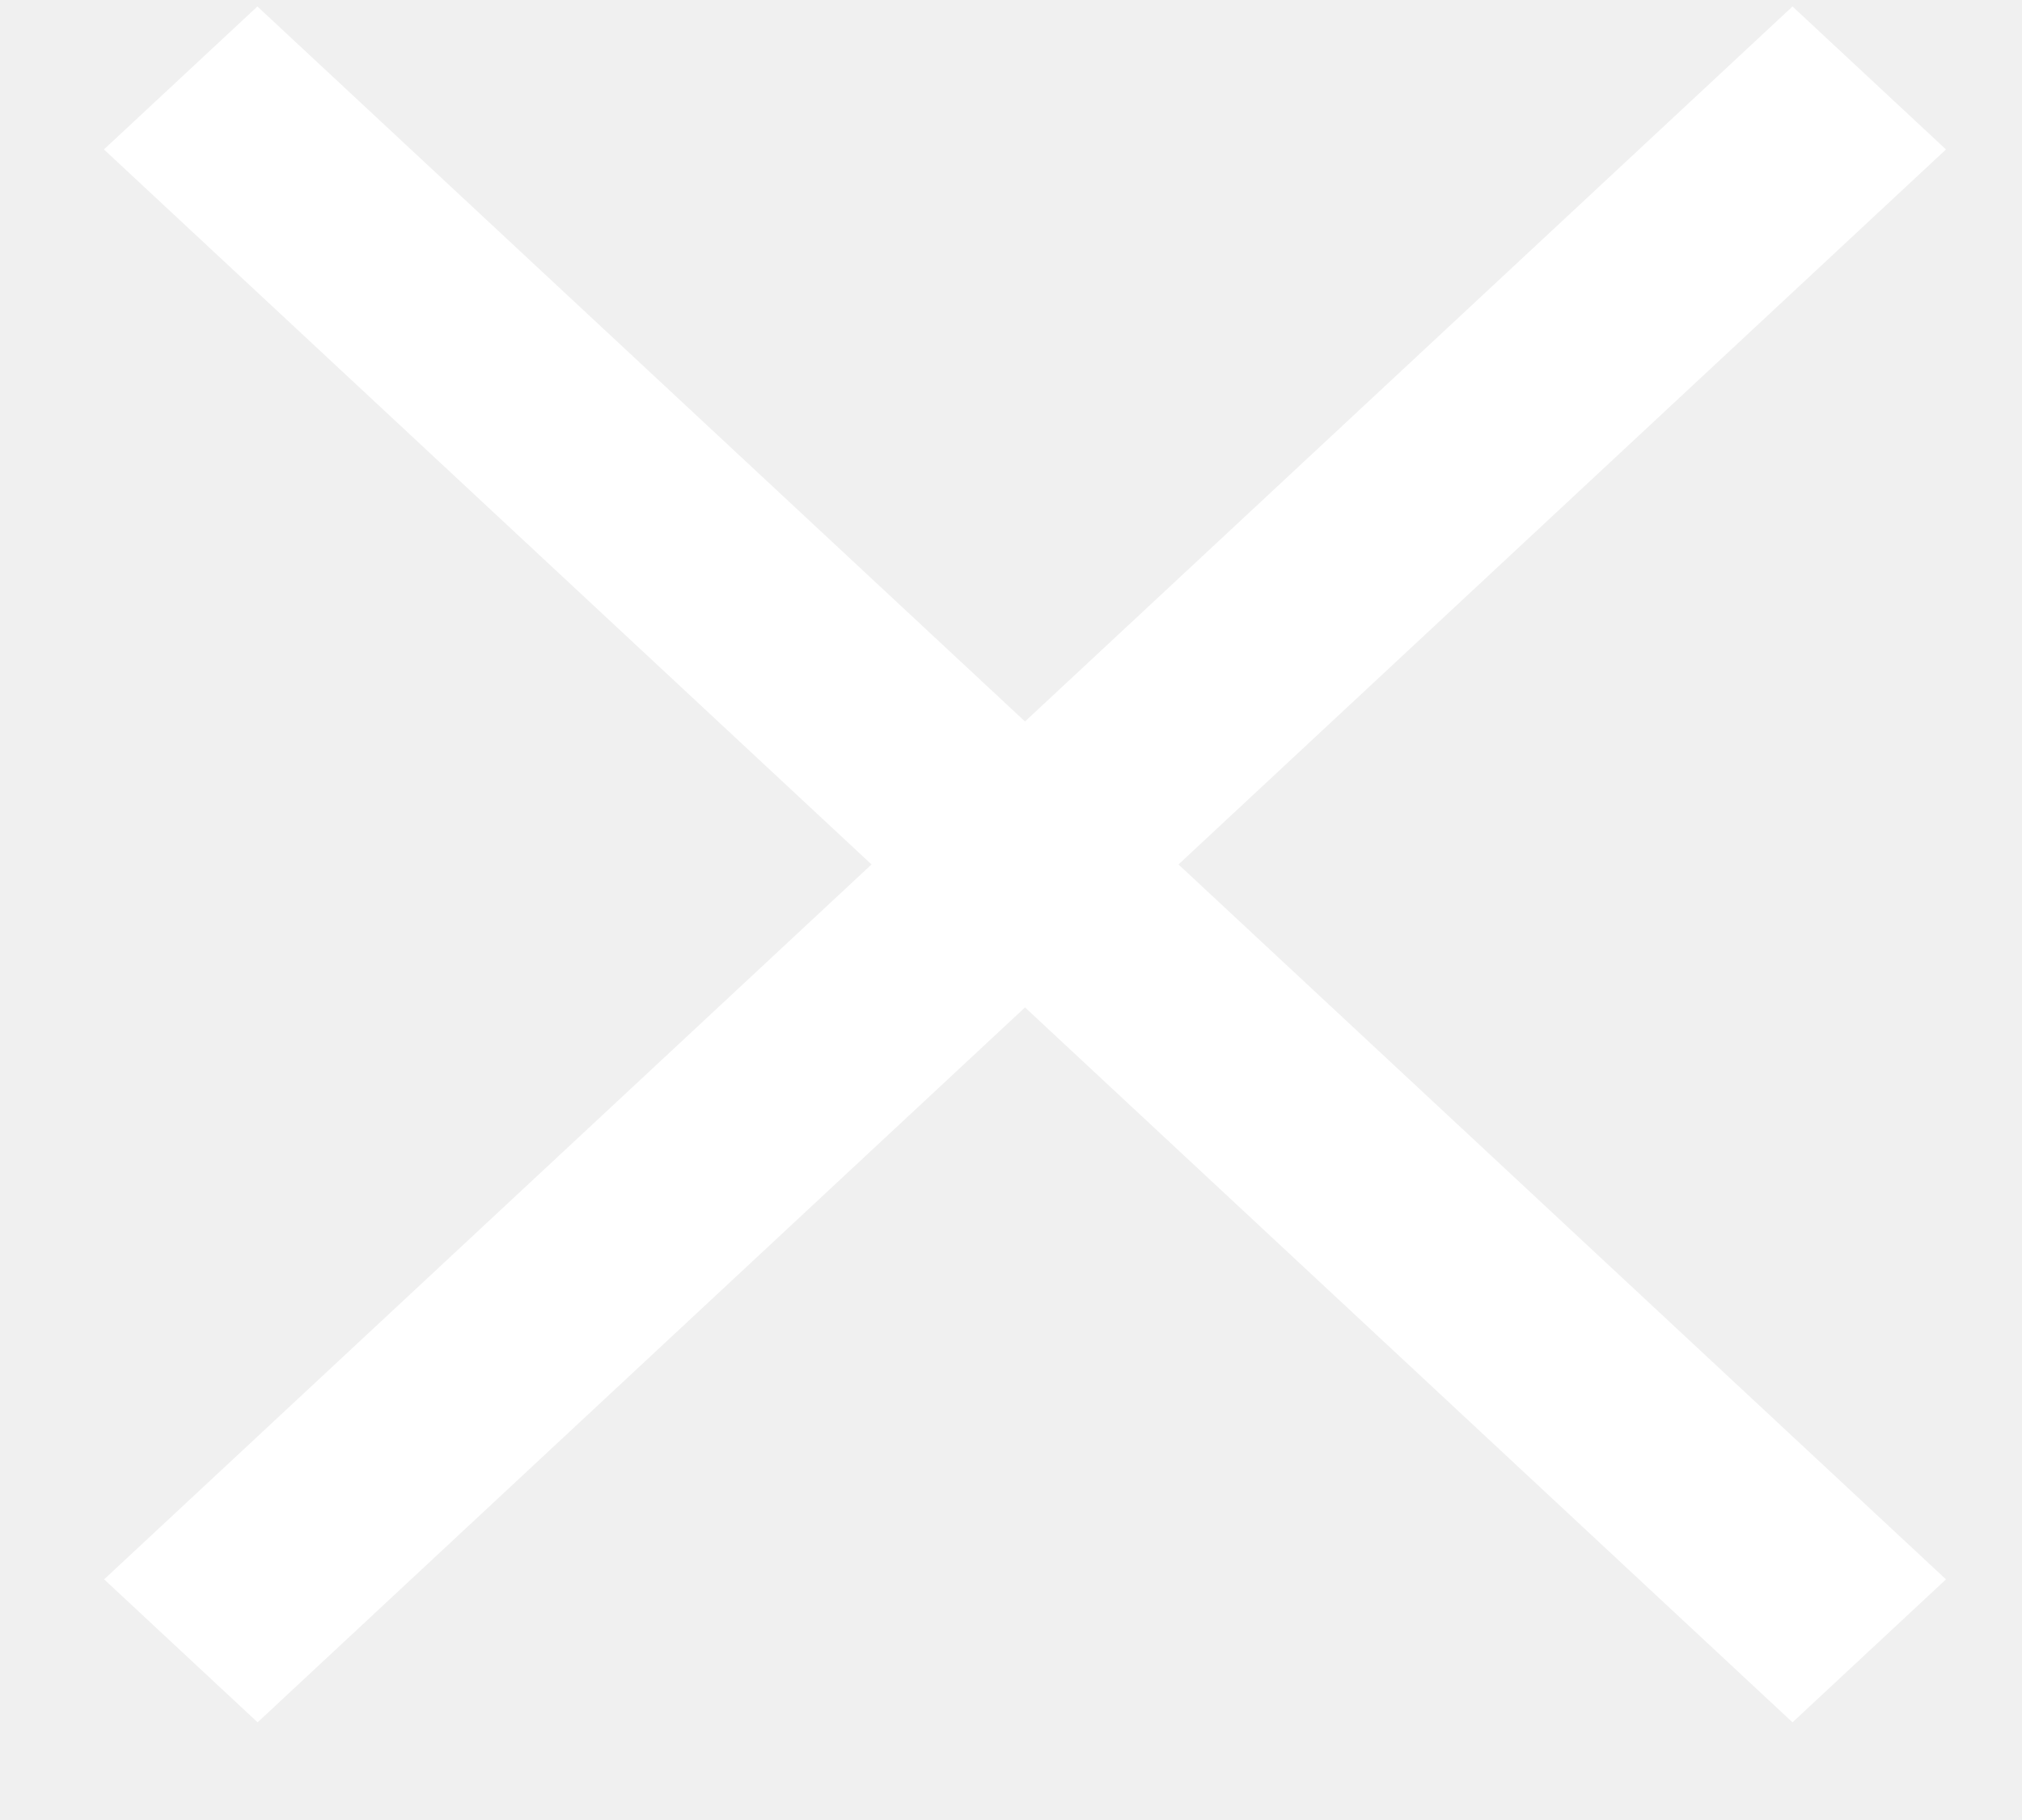
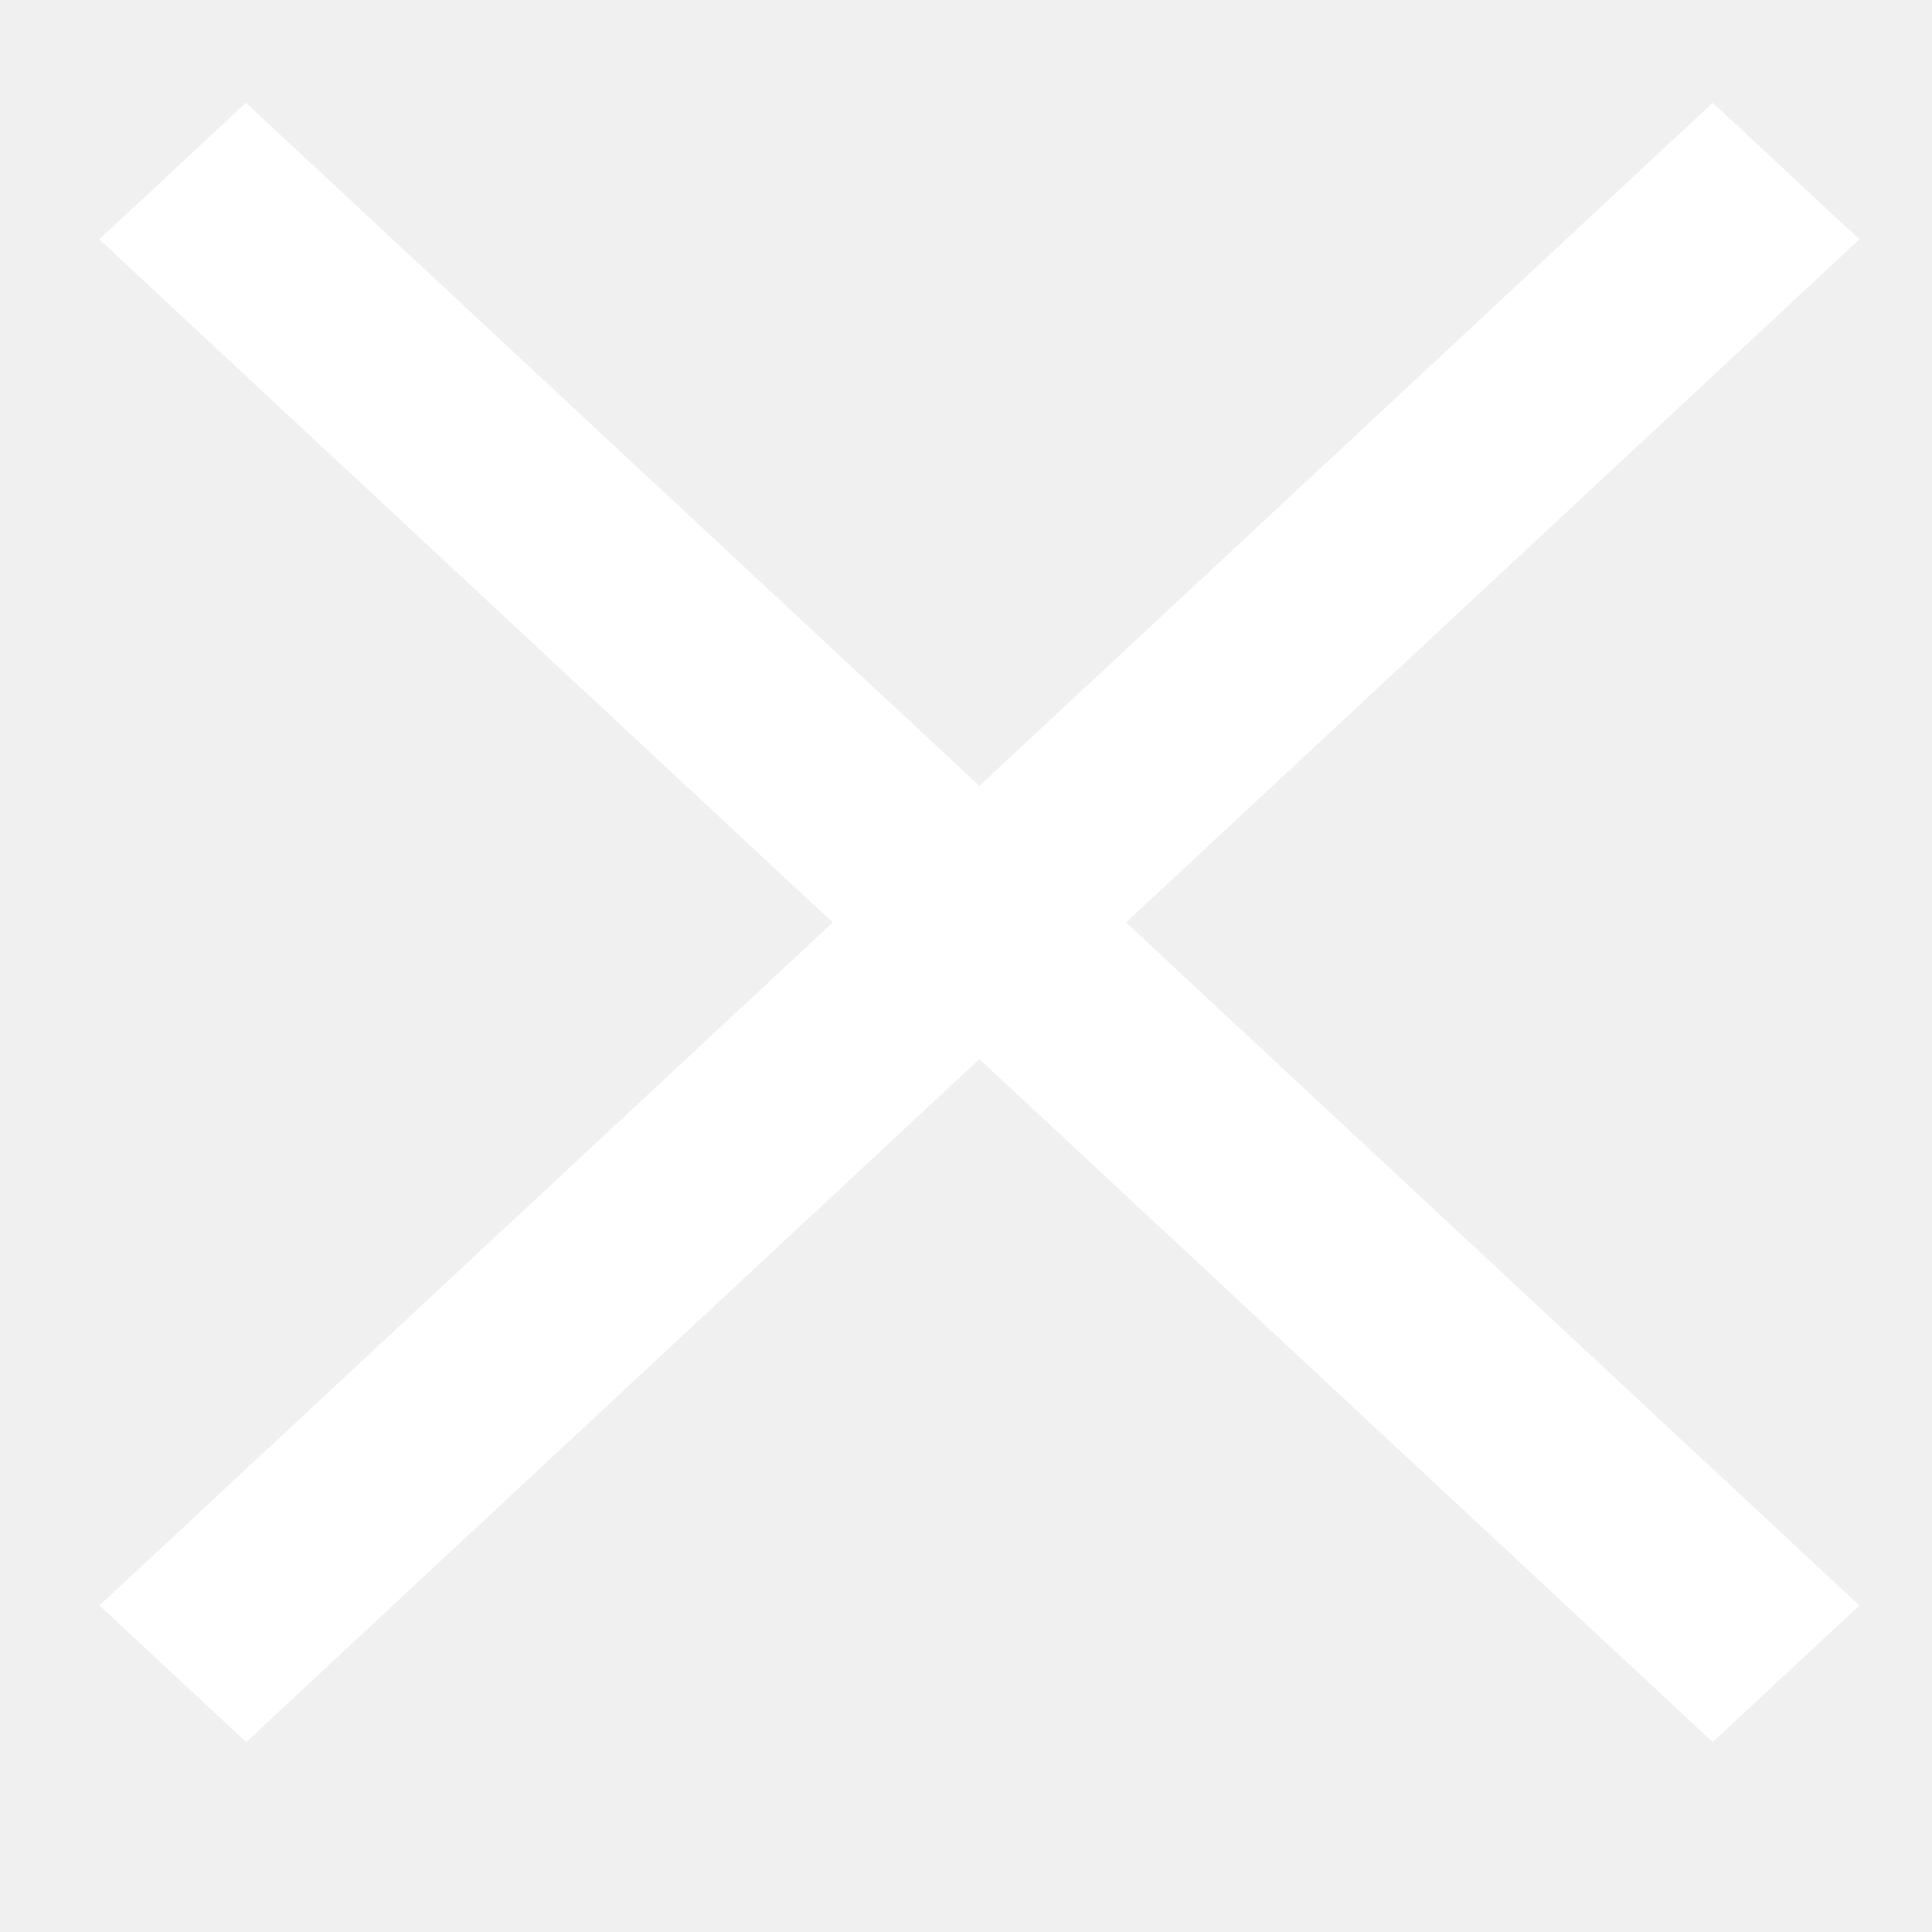
- <svg xmlns="http://www.w3.org/2000/svg" width="10" height="9" viewBox="0 0 10 9" fill="none">
+ <svg xmlns="http://www.w3.org/2000/svg" width="20" height="20" viewBox="0 0 10 9" fill="none">
  <path d="M9.624 0.739L8.865 0.032L0.515 7.81L1.274 8.517L9.624 0.739Z" fill="white" />
  <path d="M8.865 8.517L9.624 7.81L1.273 0.032L0.514 0.739L8.865 8.517Z" fill="white" />
</svg>
